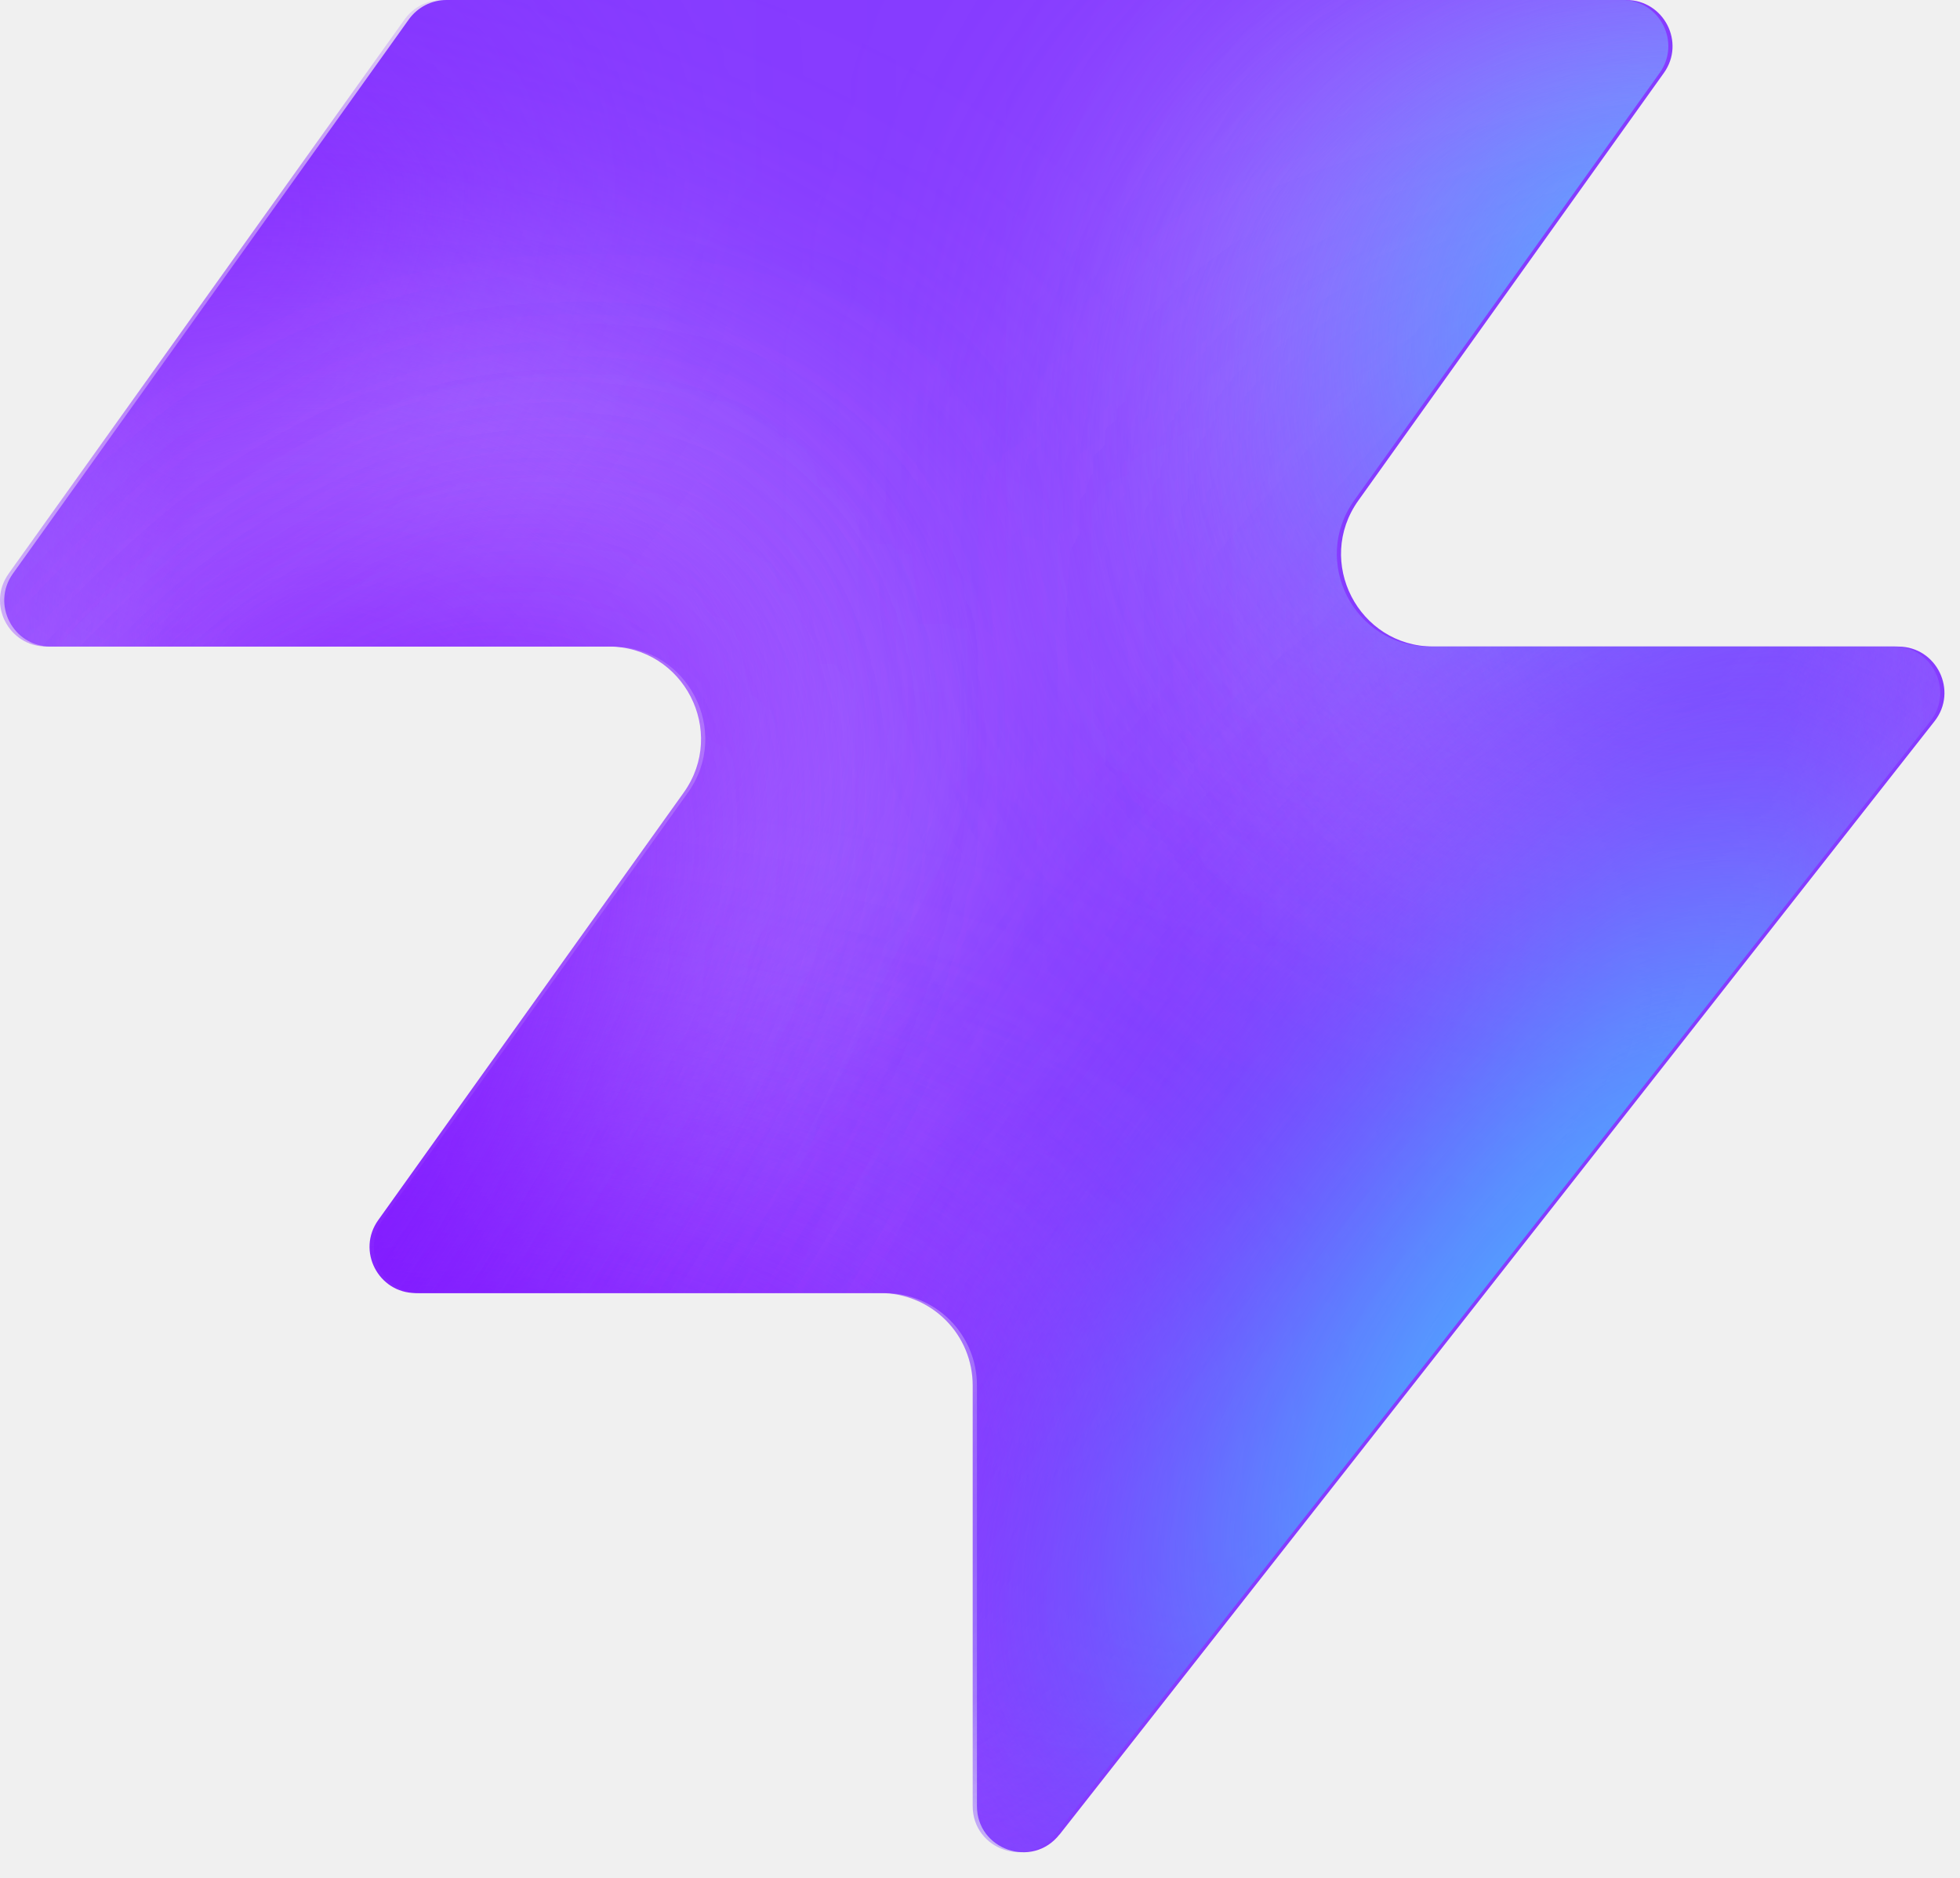
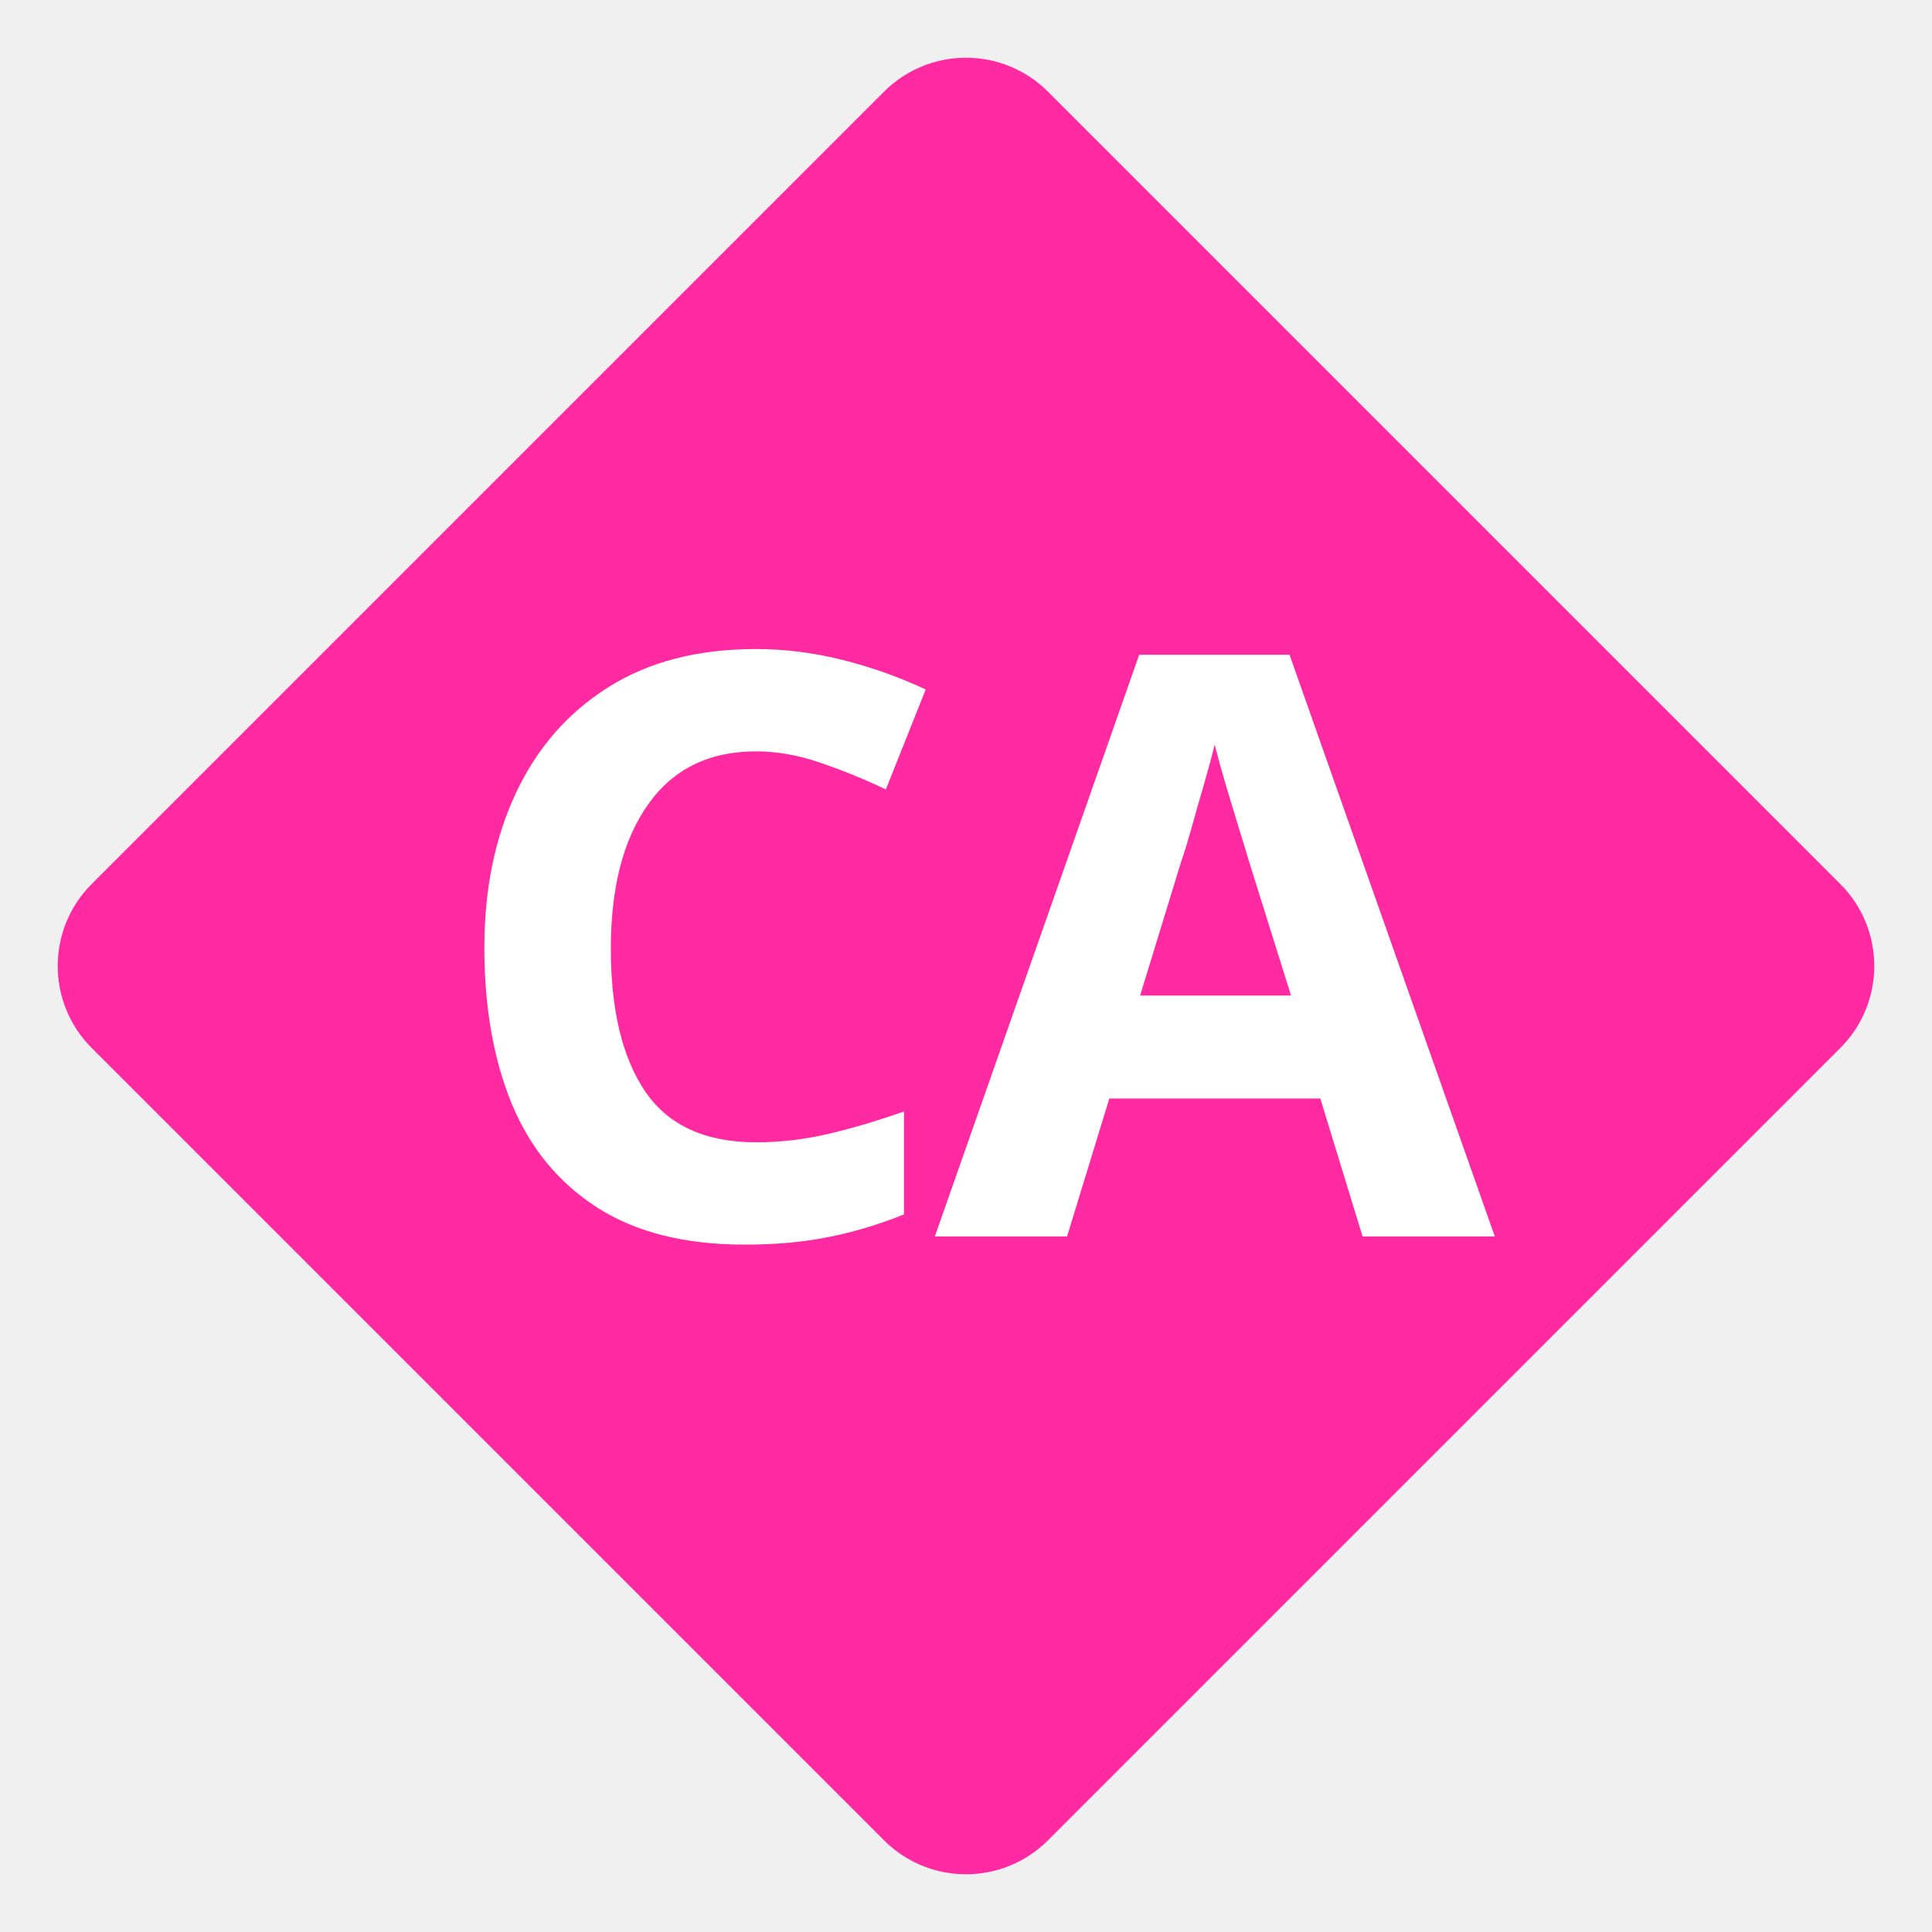
- <svg xmlns="http://www.w3.org/2000/svg" width="48" height="46" fill="none" viewBox="0 0 48 46">
-   <path fill="#863bff" d="M25.946 44.938c-.664.845-2.021.375-2.021-.698V33.937a2.26 2.26 0 0 0-2.262-2.262H10.287c-.92 0-1.456-1.04-.92-1.788l7.48-10.471c1.07-1.497 0-3.578-1.842-3.578H1.237c-.92 0-1.456-1.04-.92-1.788L10.013.474c.214-.297.556-.474.92-.474h28.894c.92 0 1.456 1.04.92 1.788l-7.48 10.471c-1.07 1.498 0 3.579 1.842 3.579h11.377c.943 0 1.473 1.088.89 1.83L25.947 44.94z" style="fill:#863bff;fill:color(display-p3 .525 .23 1);fill-opacity:1" />
-   <mask id="a" width="48" height="46" x="0" y="0" maskUnits="userSpaceOnUse" style="mask-type:alpha">
-     <path fill="#000" d="M25.842 44.938c-.664.844-2.021.375-2.021-.698V33.937a2.26 2.26 0 0 0-2.262-2.262H10.183c-.92 0-1.456-1.04-.92-1.788l7.48-10.471c1.07-1.498 0-3.579-1.842-3.579H1.133c-.92 0-1.456-1.04-.92-1.787L9.91.473c.214-.297.556-.474.92-.474h28.894c.92 0 1.456 1.04.92 1.788l-7.48 10.471c-1.07 1.498 0 3.578 1.842 3.578h11.377c.943 0 1.473 1.088.89 1.832L25.843 44.94z" style="fill:#000;fill-opacity:1" />
-   </mask>
-   <g mask="url(#a)">
-     <g filter="url(#b)">
-       <ellipse cx="5.508" cy="14.704" fill="#ede6ff" rx="5.508" ry="14.704" style="fill:#ede6ff;fill:color(display-p3 .927 .903 1);fill-opacity:1" transform="matrix(.00324 1 1 -.00324 -4.47 31.516)" />
-     </g>
-     <g filter="url(#c)">
-       <ellipse cx="10.399" cy="29.851" fill="#ede6ff" rx="10.399" ry="29.851" style="fill:#ede6ff;fill:color(display-p3 .927 .903 1);fill-opacity:1" transform="matrix(.00324 1 1 -.00324 -39.328 7.883)" />
-     </g>
-     <g filter="url(#d)">
-       <ellipse cx="5.508" cy="30.487" fill="#7e14ff" rx="5.508" ry="30.487" style="fill:#7e14ff;fill:color(display-p3 .492 .077 1);fill-opacity:1" transform="rotate(89.814 -25.913 -14.639)scale(1 -1)" />
-     </g>
-     <g filter="url(#e)">
-       <ellipse cx="5.508" cy="30.599" fill="#7e14ff" rx="5.508" ry="30.599" style="fill:#7e14ff;fill:color(display-p3 .492 .077 1);fill-opacity:1" transform="rotate(89.814 -32.644 -3.334)scale(1 -1)" />
-     </g>
-     <g filter="url(#f)">
-       <ellipse cx="5.508" cy="30.599" fill="#7e14ff" rx="5.508" ry="30.599" style="fill:#7e14ff;fill:color(display-p3 .492 .077 1);fill-opacity:1" transform="matrix(.00324 1 1 -.00324 -34.34 30.47)" />
-     </g>
-     <g filter="url(#g)">
-       <ellipse cx="14.072" cy="22.078" fill="#ede6ff" rx="14.072" ry="22.078" style="fill:#ede6ff;fill:color(display-p3 .927 .903 1);fill-opacity:1" transform="rotate(93.35 24.506 48.493)scale(-1 1)" />
-     </g>
-     <g filter="url(#h)">
-       <ellipse cx="3.47" cy="21.501" fill="#7e14ff" rx="3.47" ry="21.501" style="fill:#7e14ff;fill:color(display-p3 .492 .077 1);fill-opacity:1" transform="rotate(89.009 28.708 47.59)scale(-1 1)" />
-     </g>
-     <g filter="url(#i)">
-       <ellipse cx="3.47" cy="21.501" fill="#7e14ff" rx="3.47" ry="21.501" style="fill:#7e14ff;fill:color(display-p3 .492 .077 1);fill-opacity:1" transform="rotate(89.009 28.708 47.59)scale(-1 1)" />
-     </g>
-     <g filter="url(#j)">
-       <ellipse cx=".387" cy="8.972" fill="#7e14ff" rx="4.407" ry="29.108" style="fill:#7e14ff;fill:color(display-p3 .492 .077 1);fill-opacity:1" transform="rotate(39.51 .387 8.972)" />
-     </g>
-     <g filter="url(#k)">
-       <ellipse cx="47.523" cy="-6.092" fill="#7e14ff" rx="4.407" ry="29.108" style="fill:#7e14ff;fill:color(display-p3 .492 .077 1);fill-opacity:1" transform="rotate(37.892 47.523 -6.092)" />
-     </g>
-     <g filter="url(#l)">
-       <ellipse cx="41.412" cy="6.333" fill="#47bfff" rx="5.971" ry="9.665" style="fill:#47bfff;fill:color(display-p3 .28 .748 1);fill-opacity:1" transform="rotate(37.892 41.412 6.333)" />
-     </g>
-     <g filter="url(#m)">
-       <ellipse cx="-1.879" cy="38.332" fill="#7e14ff" rx="4.407" ry="29.108" style="fill:#7e14ff;fill:color(display-p3 .492 .077 1);fill-opacity:1" transform="rotate(37.892 -1.88 38.332)" />
-     </g>
-     <g filter="url(#n)">
-       <ellipse cx="-1.879" cy="38.332" fill="#7e14ff" rx="4.407" ry="29.108" style="fill:#7e14ff;fill:color(display-p3 .492 .077 1);fill-opacity:1" transform="rotate(37.892 -1.88 38.332)" />
-     </g>
-     <g filter="url(#o)">
-       <ellipse cx="35.651" cy="29.907" fill="#7e14ff" rx="4.407" ry="29.108" style="fill:#7e14ff;fill:color(display-p3 .492 .077 1);fill-opacity:1" transform="rotate(37.892 35.651 29.907)" />
-     </g>
-     <g filter="url(#p)">
-       <ellipse cx="38.418" cy="32.4" fill="#47bfff" rx="5.971" ry="15.297" style="fill:#47bfff;fill:color(display-p3 .28 .748 1);fill-opacity:1" transform="rotate(37.892 38.418 32.4)" />
-     </g>
+ <svg xmlns="http://www.w3.org/2000/svg" viewBox="0 0 100 100" width="100%" height="100%">
+   <g transform="translate(50, 50)">
+     <rect x="-35" y="-35" width="70" height="70" rx="6" fill="#FF2AA1" transform="rotate(45)" />
+     <text x="0" y="14" font-family="'Anton', 'Impact', 'Arial Black', sans-serif" font-size="42" font-weight="900" fill="#FFFFFF" text-anchor="middle" letter-spacing="-1">CA</text>
  </g>
-   <defs>
-     <filter id="b" width="60.045" height="41.654" x="-19.77" y="16.149" color-interpolation-filters="sRGB" filterUnits="userSpaceOnUse">
-       <feFlood flood-opacity="0" result="BackgroundImageFix" />
-       <feBlend in="SourceGraphic" in2="BackgroundImageFix" result="shape" />
-       <feGaussianBlur result="effect1_foregroundBlur_2002_17158" stdDeviation="7.659" />
-     </filter>
-     <filter id="c" width="90.34" height="51.437" x="-54.613" y="-7.533" color-interpolation-filters="sRGB" filterUnits="userSpaceOnUse">
-       <feFlood flood-opacity="0" result="BackgroundImageFix" />
-       <feBlend in="SourceGraphic" in2="BackgroundImageFix" result="shape" />
-       <feGaussianBlur result="effect1_foregroundBlur_2002_17158" stdDeviation="7.659" />
-     </filter>
-     <filter id="d" width="79.355" height="29.4" x="-49.64" y="2.03" color-interpolation-filters="sRGB" filterUnits="userSpaceOnUse">
-       <feFlood flood-opacity="0" result="BackgroundImageFix" />
-       <feBlend in="SourceGraphic" in2="BackgroundImageFix" result="shape" />
-       <feGaussianBlur result="effect1_foregroundBlur_2002_17158" stdDeviation="4.596" />
-     </filter>
-     <filter id="e" width="79.579" height="29.4" x="-45.045" y="20.029" color-interpolation-filters="sRGB" filterUnits="userSpaceOnUse">
-       <feFlood flood-opacity="0" result="BackgroundImageFix" />
-       <feBlend in="SourceGraphic" in2="BackgroundImageFix" result="shape" />
-       <feGaussianBlur result="effect1_foregroundBlur_2002_17158" stdDeviation="4.596" />
-     </filter>
-     <filter id="f" width="79.579" height="29.4" x="-43.513" y="21.178" color-interpolation-filters="sRGB" filterUnits="userSpaceOnUse">
-       <feFlood flood-opacity="0" result="BackgroundImageFix" />
-       <feBlend in="SourceGraphic" in2="BackgroundImageFix" result="shape" />
-       <feGaussianBlur result="effect1_foregroundBlur_2002_17158" stdDeviation="4.596" />
-     </filter>
-     <filter id="g" width="74.749" height="58.852" x="15.756" y="-17.901" color-interpolation-filters="sRGB" filterUnits="userSpaceOnUse">
-       <feFlood flood-opacity="0" result="BackgroundImageFix" />
-       <feBlend in="SourceGraphic" in2="BackgroundImageFix" result="shape" />
-       <feGaussianBlur result="effect1_foregroundBlur_2002_17158" stdDeviation="7.659" />
-     </filter>
-     <filter id="h" width="61.377" height="25.362" x="23.548" y="2.284" color-interpolation-filters="sRGB" filterUnits="userSpaceOnUse">
-       <feFlood flood-opacity="0" result="BackgroundImageFix" />
-       <feBlend in="SourceGraphic" in2="BackgroundImageFix" result="shape" />
-       <feGaussianBlur result="effect1_foregroundBlur_2002_17158" stdDeviation="4.596" />
-     </filter>
-     <filter id="i" width="61.377" height="25.362" x="23.548" y="2.284" color-interpolation-filters="sRGB" filterUnits="userSpaceOnUse">
-       <feFlood flood-opacity="0" result="BackgroundImageFix" />
-       <feBlend in="SourceGraphic" in2="BackgroundImageFix" result="shape" />
-       <feGaussianBlur result="effect1_foregroundBlur_2002_17158" stdDeviation="4.596" />
-     </filter>
-     <filter id="j" width="56.045" height="63.649" x="-27.636" y="-22.853" color-interpolation-filters="sRGB" filterUnits="userSpaceOnUse">
-       <feFlood flood-opacity="0" result="BackgroundImageFix" />
-       <feBlend in="SourceGraphic" in2="BackgroundImageFix" result="shape" />
-       <feGaussianBlur result="effect1_foregroundBlur_2002_17158" stdDeviation="4.596" />
-     </filter>
-     <filter id="k" width="54.814" height="64.646" x="20.116" y="-38.415" color-interpolation-filters="sRGB" filterUnits="userSpaceOnUse">
-       <feFlood flood-opacity="0" result="BackgroundImageFix" />
-       <feBlend in="SourceGraphic" in2="BackgroundImageFix" result="shape" />
-       <feGaussianBlur result="effect1_foregroundBlur_2002_17158" stdDeviation="4.596" />
-     </filter>
-     <filter id="l" width="33.541" height="35.313" x="24.641" y="-11.323" color-interpolation-filters="sRGB" filterUnits="userSpaceOnUse">
-       <feFlood flood-opacity="0" result="BackgroundImageFix" />
-       <feBlend in="SourceGraphic" in2="BackgroundImageFix" result="shape" />
-       <feGaussianBlur result="effect1_foregroundBlur_2002_17158" stdDeviation="4.596" />
-     </filter>
-     <filter id="m" width="54.814" height="64.646" x="-29.286" y="6.009" color-interpolation-filters="sRGB" filterUnits="userSpaceOnUse">
-       <feFlood flood-opacity="0" result="BackgroundImageFix" />
-       <feBlend in="SourceGraphic" in2="BackgroundImageFix" result="shape" />
-       <feGaussianBlur result="effect1_foregroundBlur_2002_17158" stdDeviation="4.596" />
-     </filter>
-     <filter id="n" width="54.814" height="64.646" x="-29.286" y="6.009" color-interpolation-filters="sRGB" filterUnits="userSpaceOnUse">
-       <feFlood flood-opacity="0" result="BackgroundImageFix" />
-       <feBlend in="SourceGraphic" in2="BackgroundImageFix" result="shape" />
-       <feGaussianBlur result="effect1_foregroundBlur_2002_17158" stdDeviation="4.596" />
-     </filter>
-     <filter id="o" width="54.814" height="64.646" x="8.244" y="-2.416" color-interpolation-filters="sRGB" filterUnits="userSpaceOnUse">
-       <feFlood flood-opacity="0" result="BackgroundImageFix" />
-       <feBlend in="SourceGraphic" in2="BackgroundImageFix" result="shape" />
-       <feGaussianBlur result="effect1_foregroundBlur_2002_17158" stdDeviation="4.596" />
-     </filter>
-     <filter id="p" width="39.409" height="43.623" x="18.713" y="10.588" color-interpolation-filters="sRGB" filterUnits="userSpaceOnUse">
-       <feFlood flood-opacity="0" result="BackgroundImageFix" />
-       <feBlend in="SourceGraphic" in2="BackgroundImageFix" result="shape" />
-       <feGaussianBlur result="effect1_foregroundBlur_2002_17158" stdDeviation="4.596" />
-     </filter>
-   </defs>
</svg>
